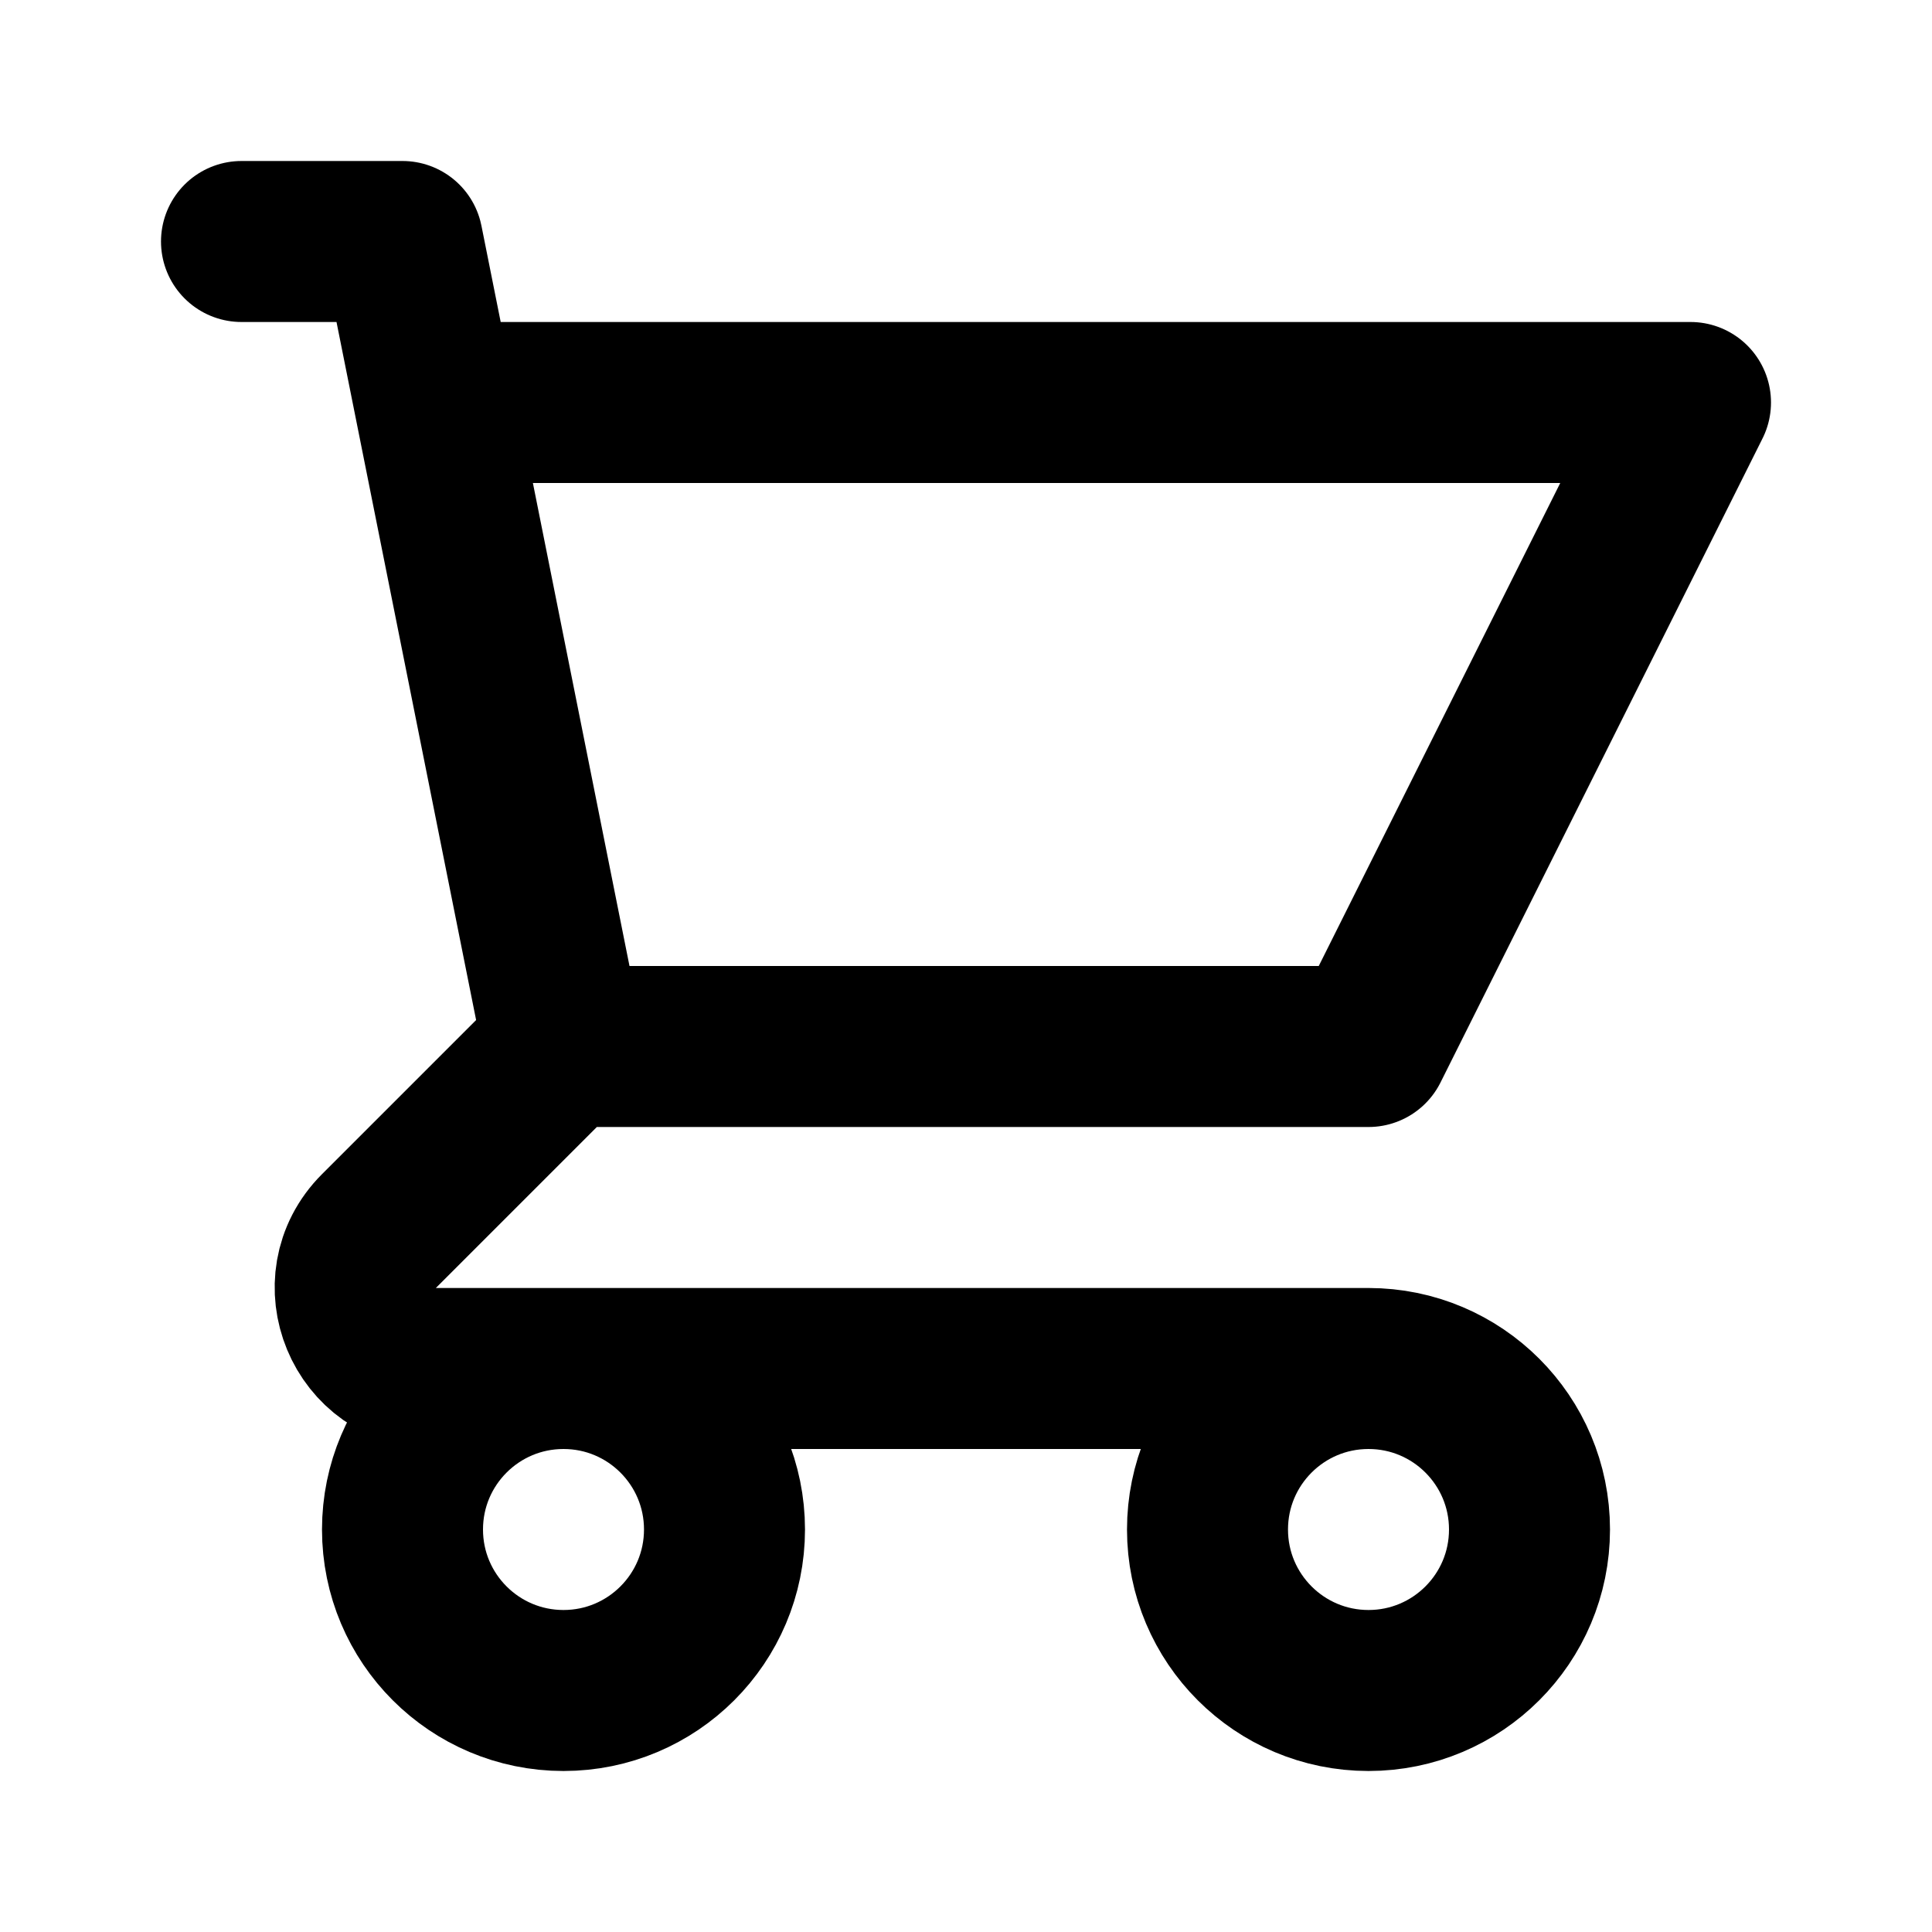
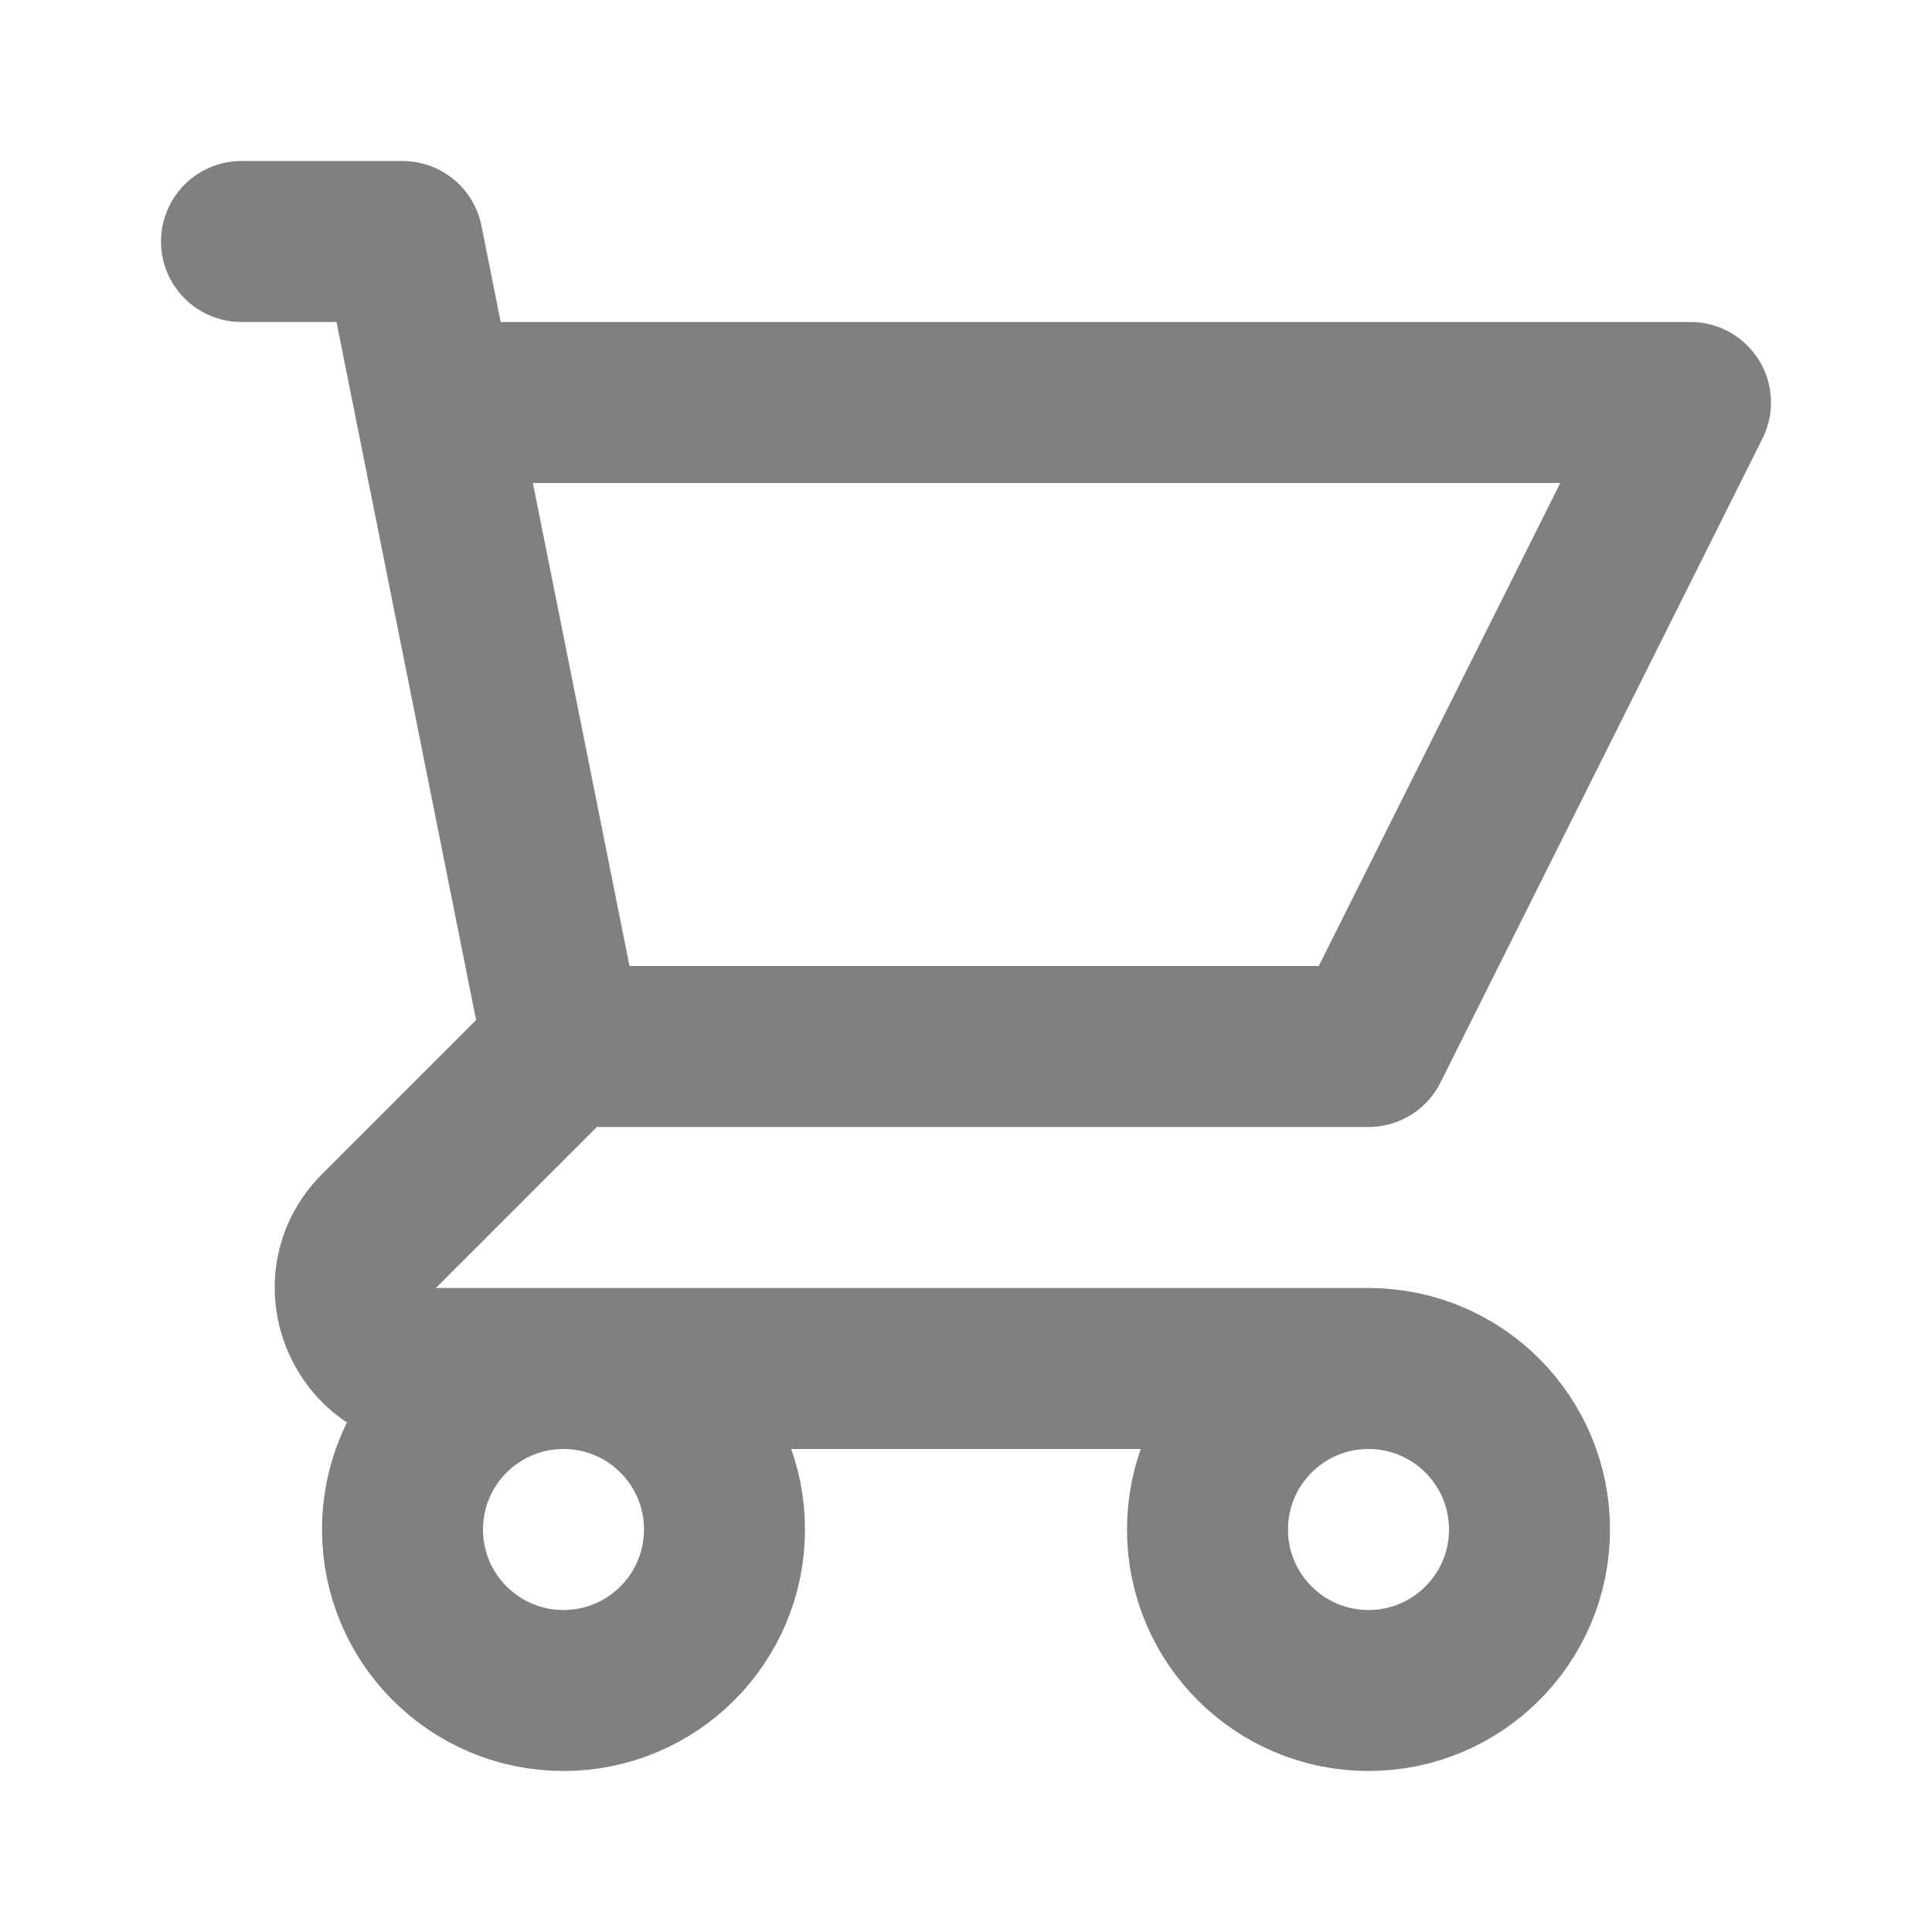
- <svg xmlns="http://www.w3.org/2000/svg" class="w-6 h-6" fill="none" viewBox="0 0 24 24" stroke="currentColor" stroke-width="2">
+ <svg xmlns="http://www.w3.org/2000/svg" class="w-6 h-6" style="color: gray;" fill="none" viewBox="0 0 24 24" stroke="currentColor" stroke-width="2">
  <path stroke-linecap="round" stroke-linejoin="round" d="M3 3h2l.4 2M7 13h10l4-8H5.4M7 13L5.4 5M7 13l-2.293 2.293c-.63.63-.184 1.707.707 1.707H17m0 0a2 2 0 100 4 2 2 0 000-4zm-8 2a2 2 0 11-4 0 2 2 0 014 0z" />
</svg>
